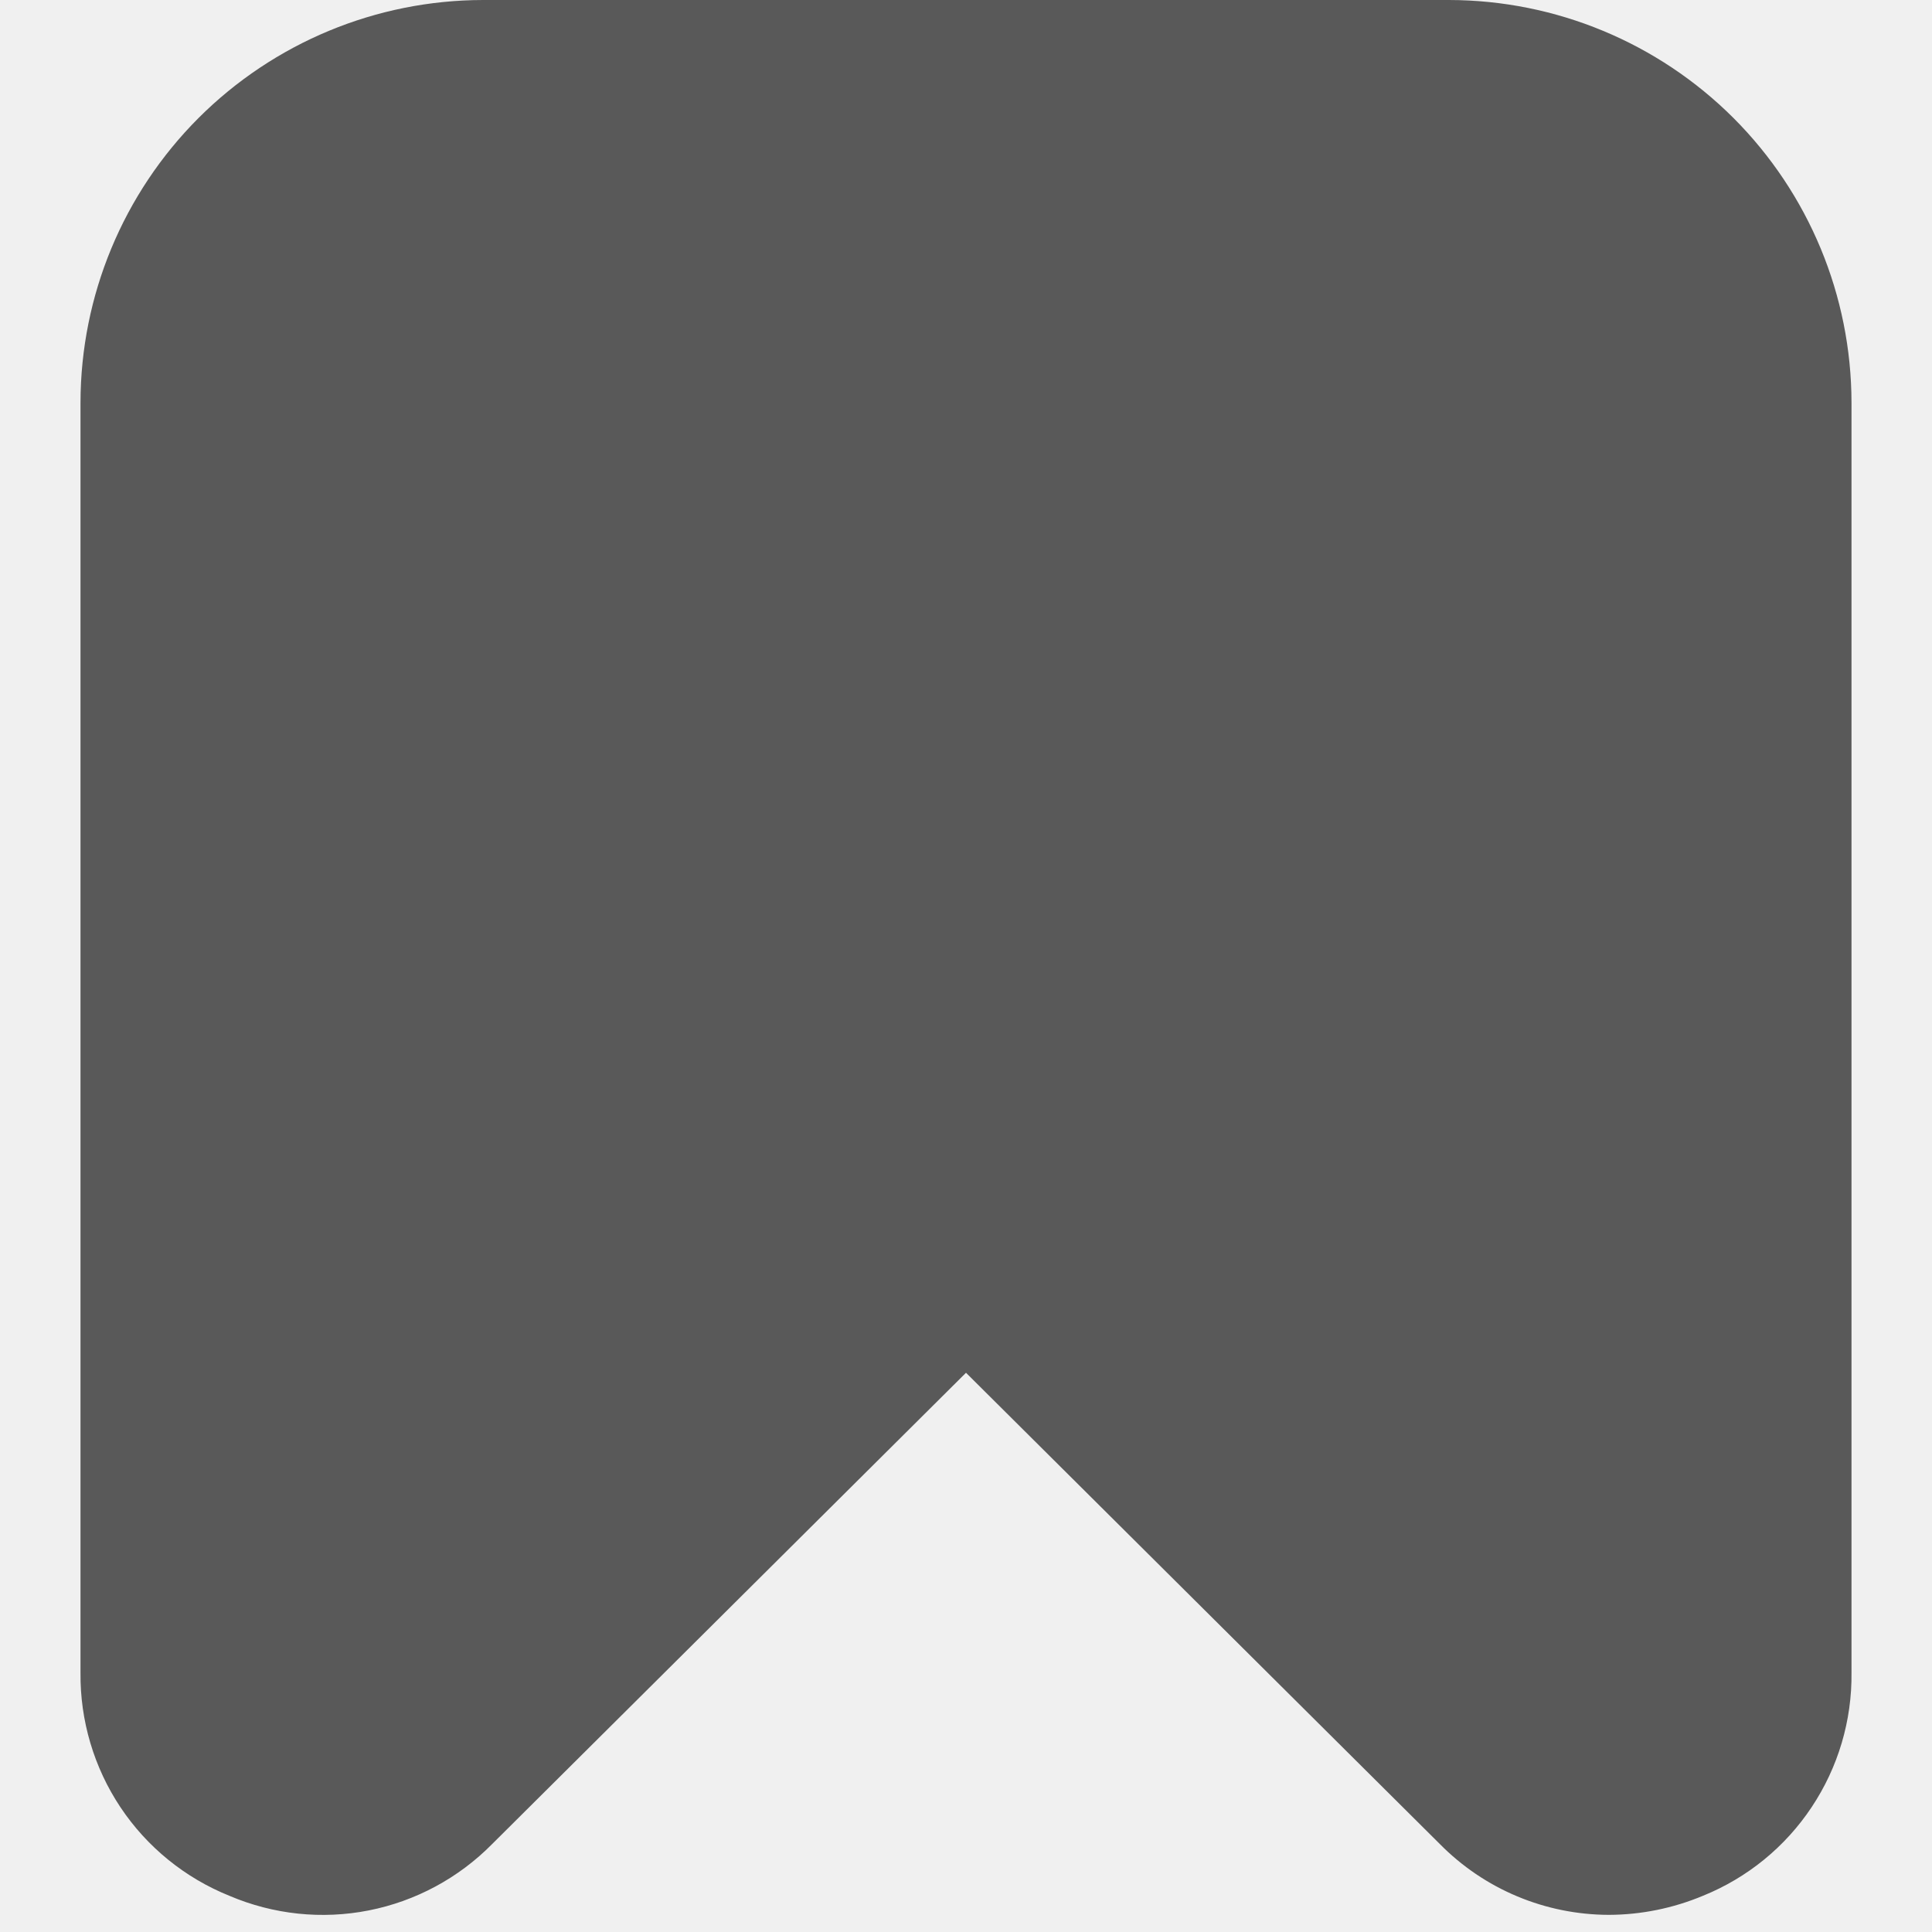
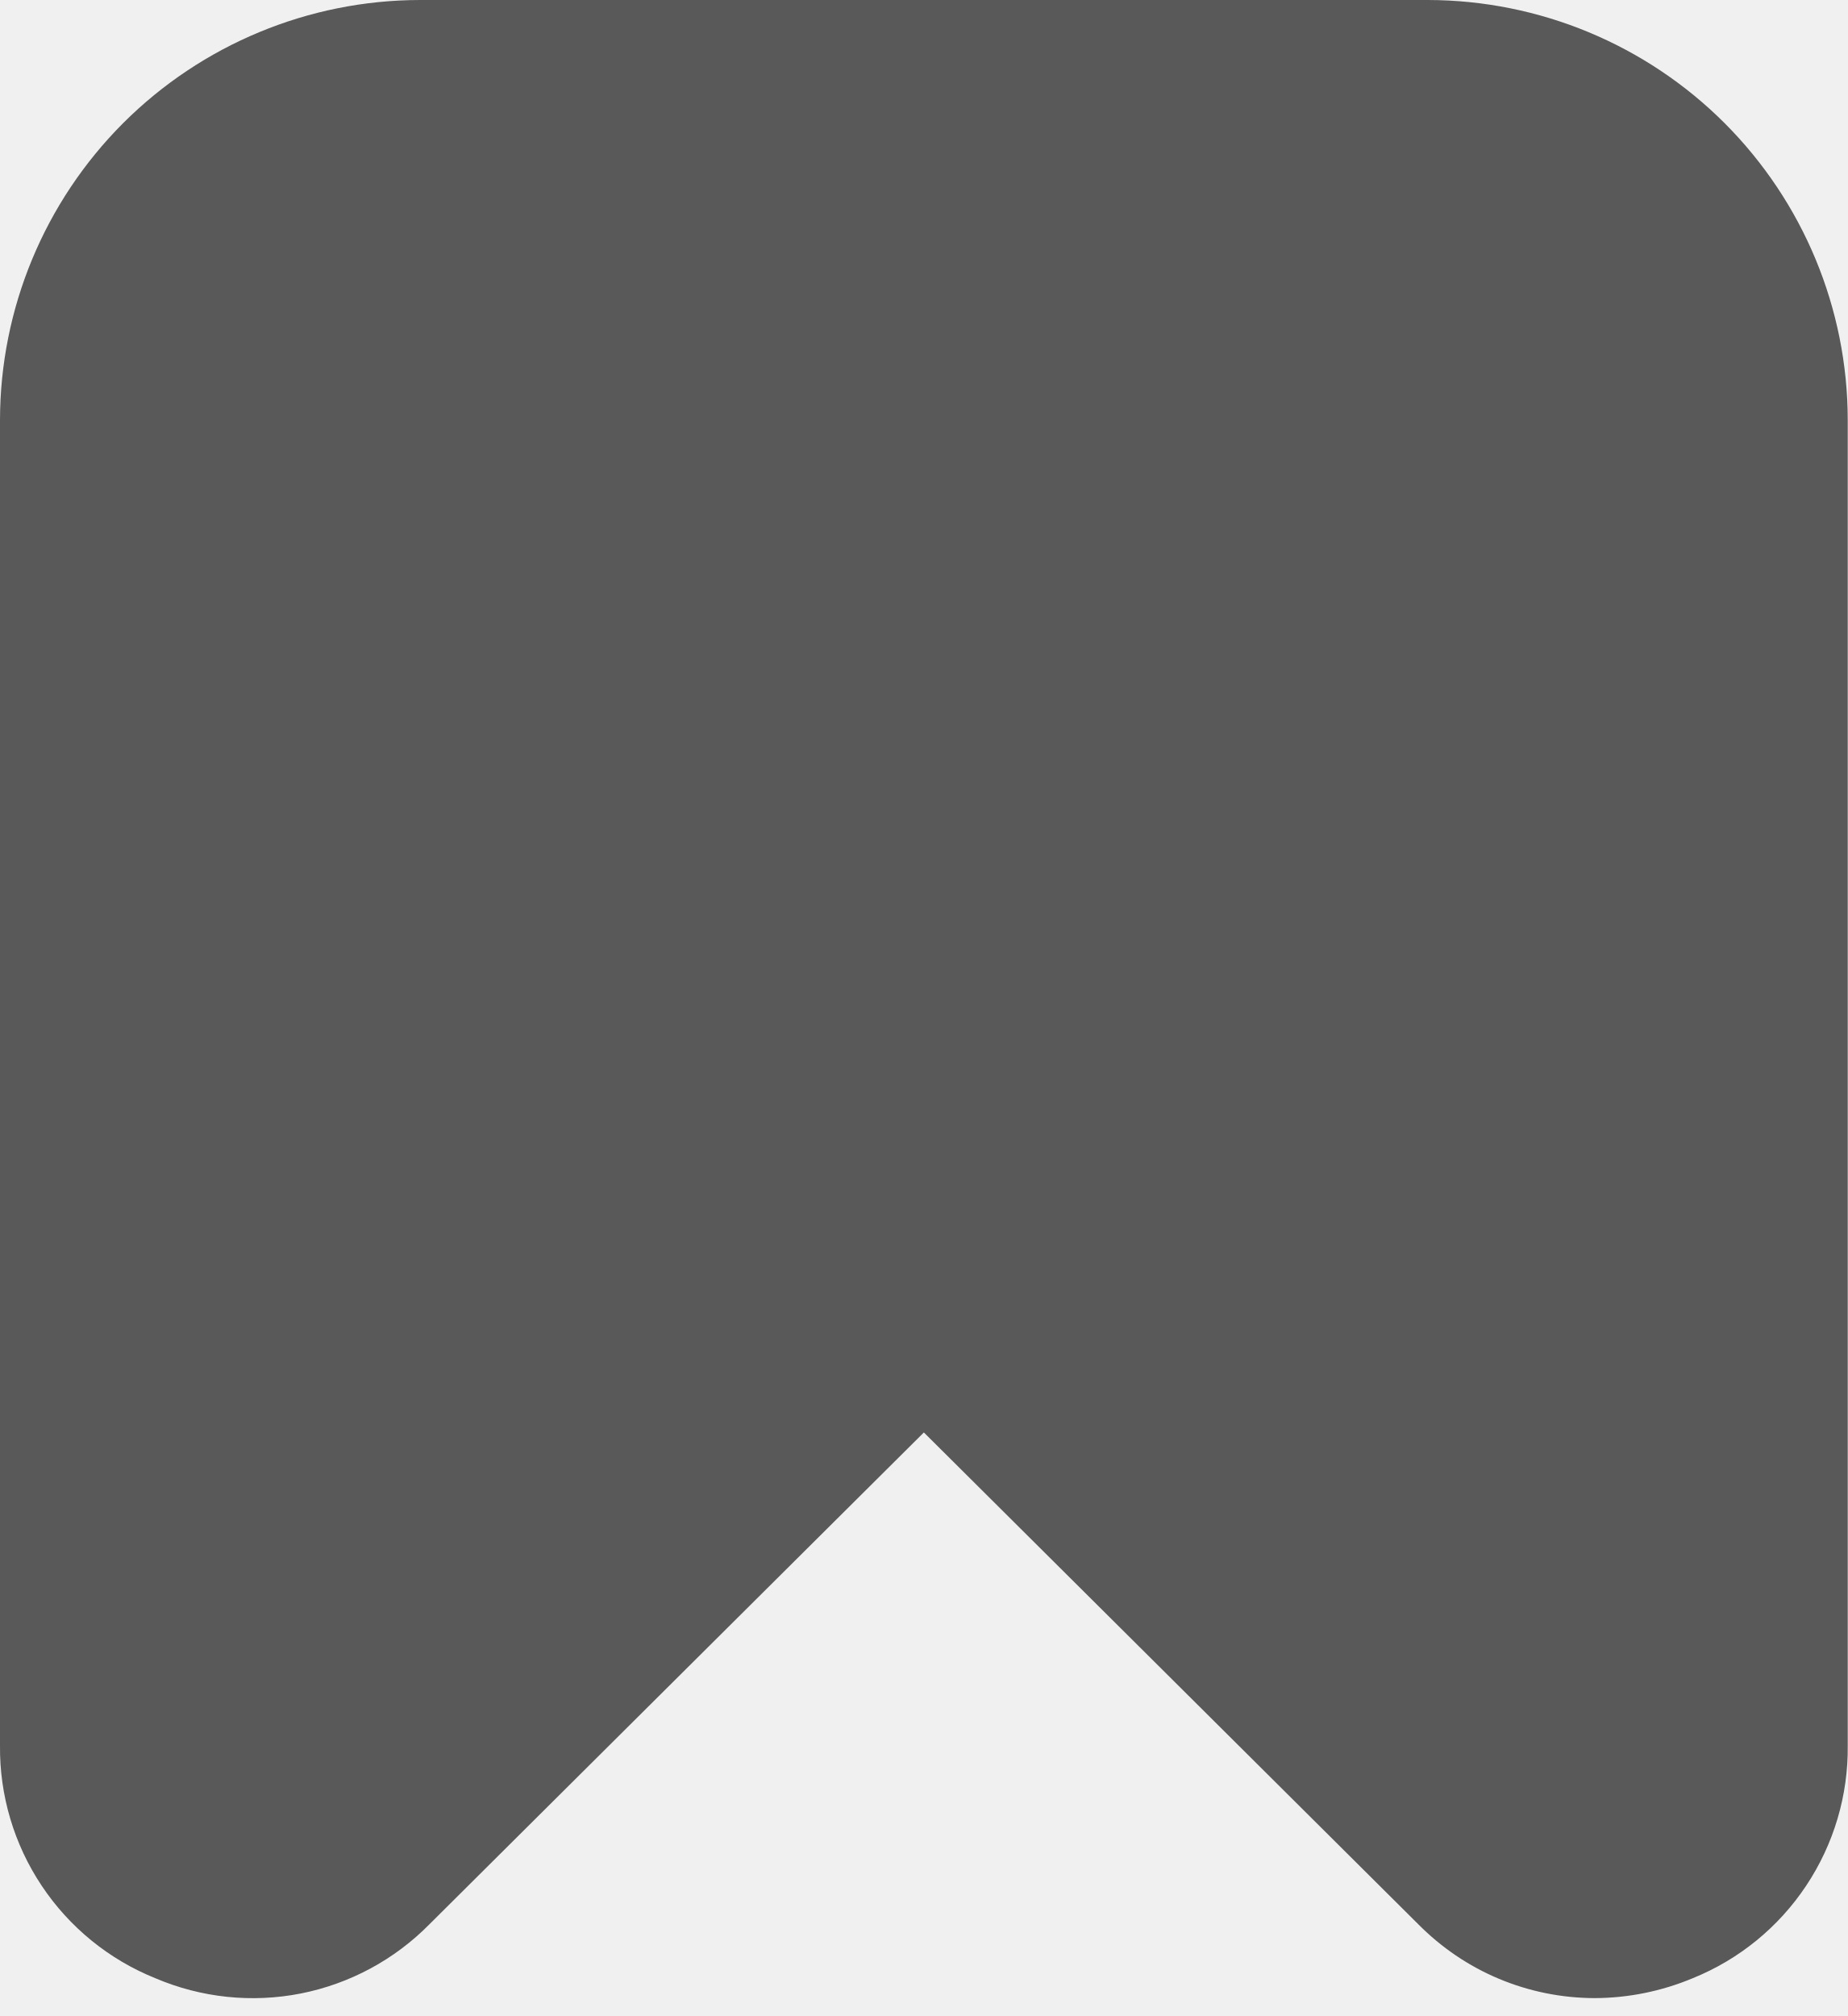
- <svg xmlns="http://www.w3.org/2000/svg" width="24" height="24" viewBox="0 0 24 24" fill="none">
-   <g clip-path="url(#clip0_420_1005)">
-     <path d="M2.849 23.55C3.395 23.783 3.999 23.847 4.581 23.732C5.164 23.617 5.698 23.329 6.115 22.906L12 17.053L17.885 22.906C18.159 23.184 18.486 23.406 18.847 23.557C19.207 23.708 19.594 23.786 19.985 23.787C20.387 23.786 20.784 23.705 21.155 23.55C21.706 23.327 22.176 22.944 22.505 22.449C22.834 21.955 23.007 21.373 23 20.779V5C22.998 3.674 22.471 2.404 21.534 1.466C20.596 0.529 19.326 0.002 18 0L6 0C4.674 0.002 3.404 0.529 2.466 1.466C1.529 2.404 1.002 3.674 1 5V20.779C0.994 21.373 1.167 21.956 1.496 22.45C1.826 22.945 2.298 23.328 2.849 23.55V23.55Z" fill="#595959" />
-   </g>
-   <defs>
-     <clipPath id="clip0_420_1005">
-       <rect width="24" height="24" fill="white" />
-     </clipPath>
-   </defs>
+ <svg xmlns="http://www.w3.org/2000/svg" width="22" height="24" viewBox="0 0 22 24" fill="none">
+   <path d="M1.849 23.55C2.395 23.783 2.999 23.847 3.582 23.732C4.164 23.617 4.699 23.329 5.115 22.906L11 17.053L16.885 22.906C17.16 23.184 17.486 23.406 17.847 23.557C18.207 23.708 18.594 23.786 18.985 23.787C19.387 23.786 19.785 23.705 20.155 23.55C20.706 23.327 21.176 22.944 21.505 22.449C21.834 21.955 22.007 21.373 22 20.779V5C21.999 3.674 21.471 2.404 20.534 1.466C19.597 0.529 18.326 0.002 17 0L5 0C3.675 0.002 2.404 0.529 1.466 1.466C0.529 2.404 0.002 3.674 0 5V20.779C-0.006 21.373 0.167 21.956 0.497 22.45C0.827 22.945 1.298 23.328 1.849 23.55Z" fill="#595959" />
</svg>
